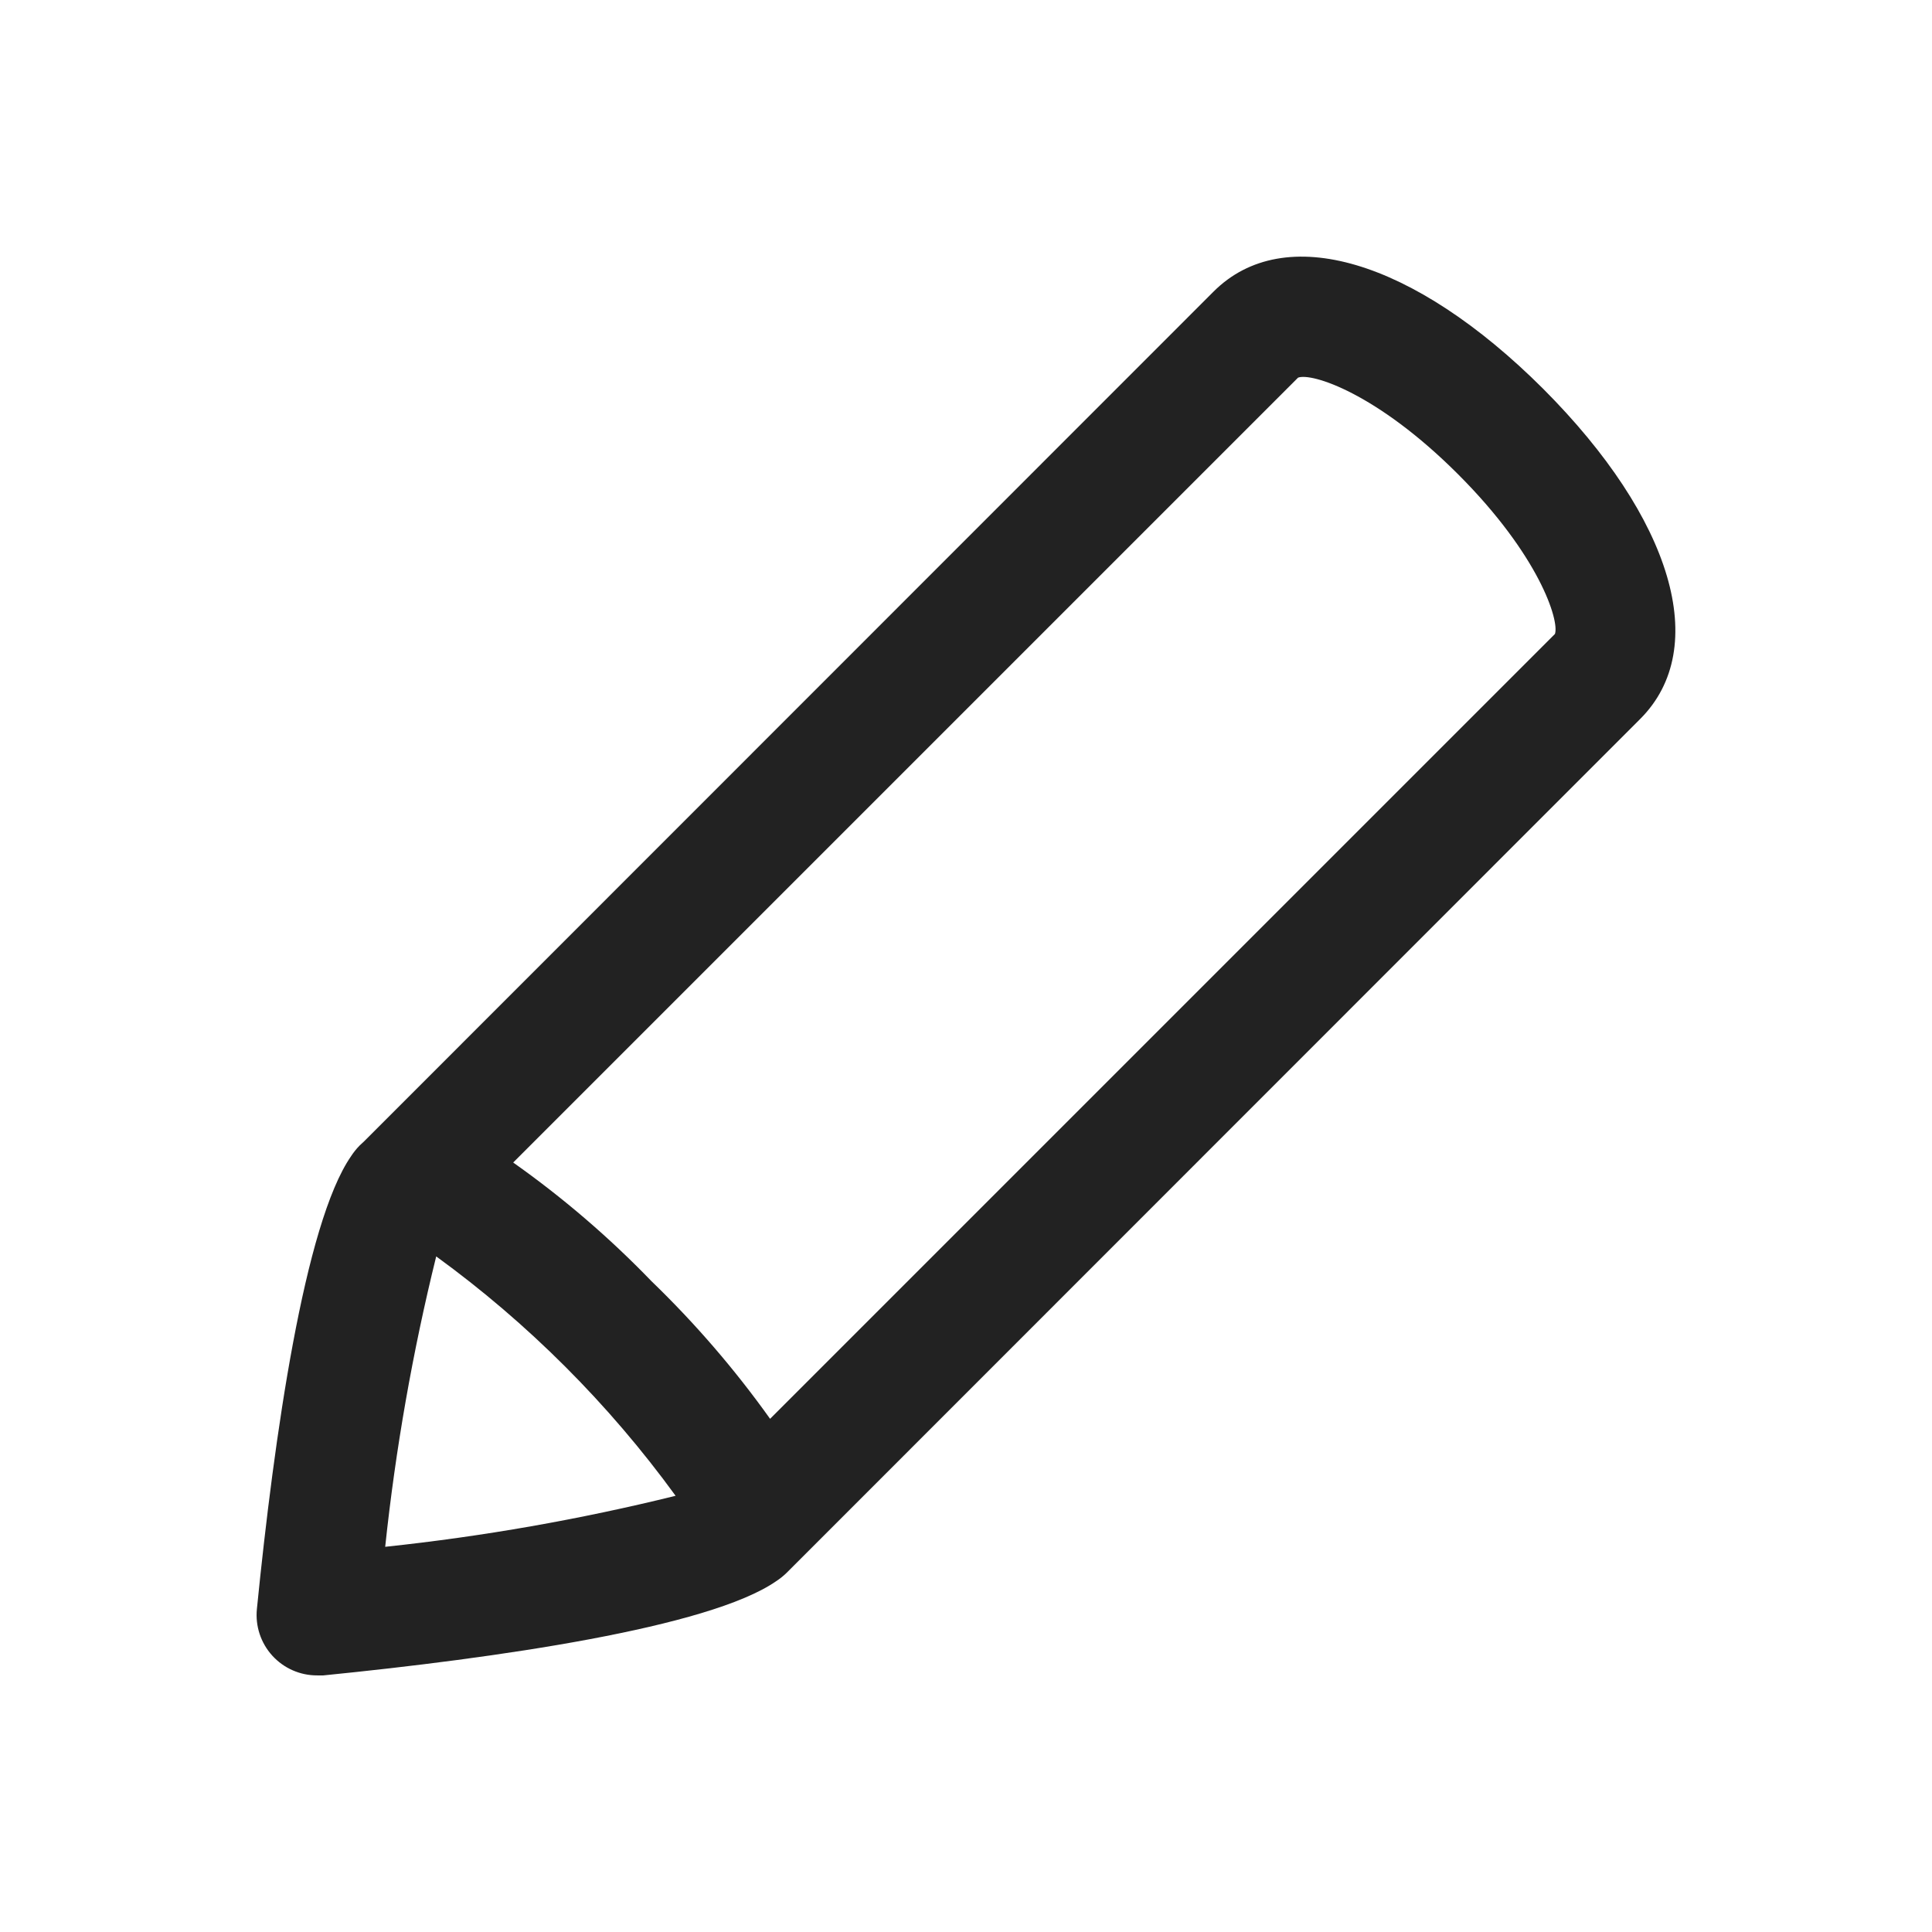
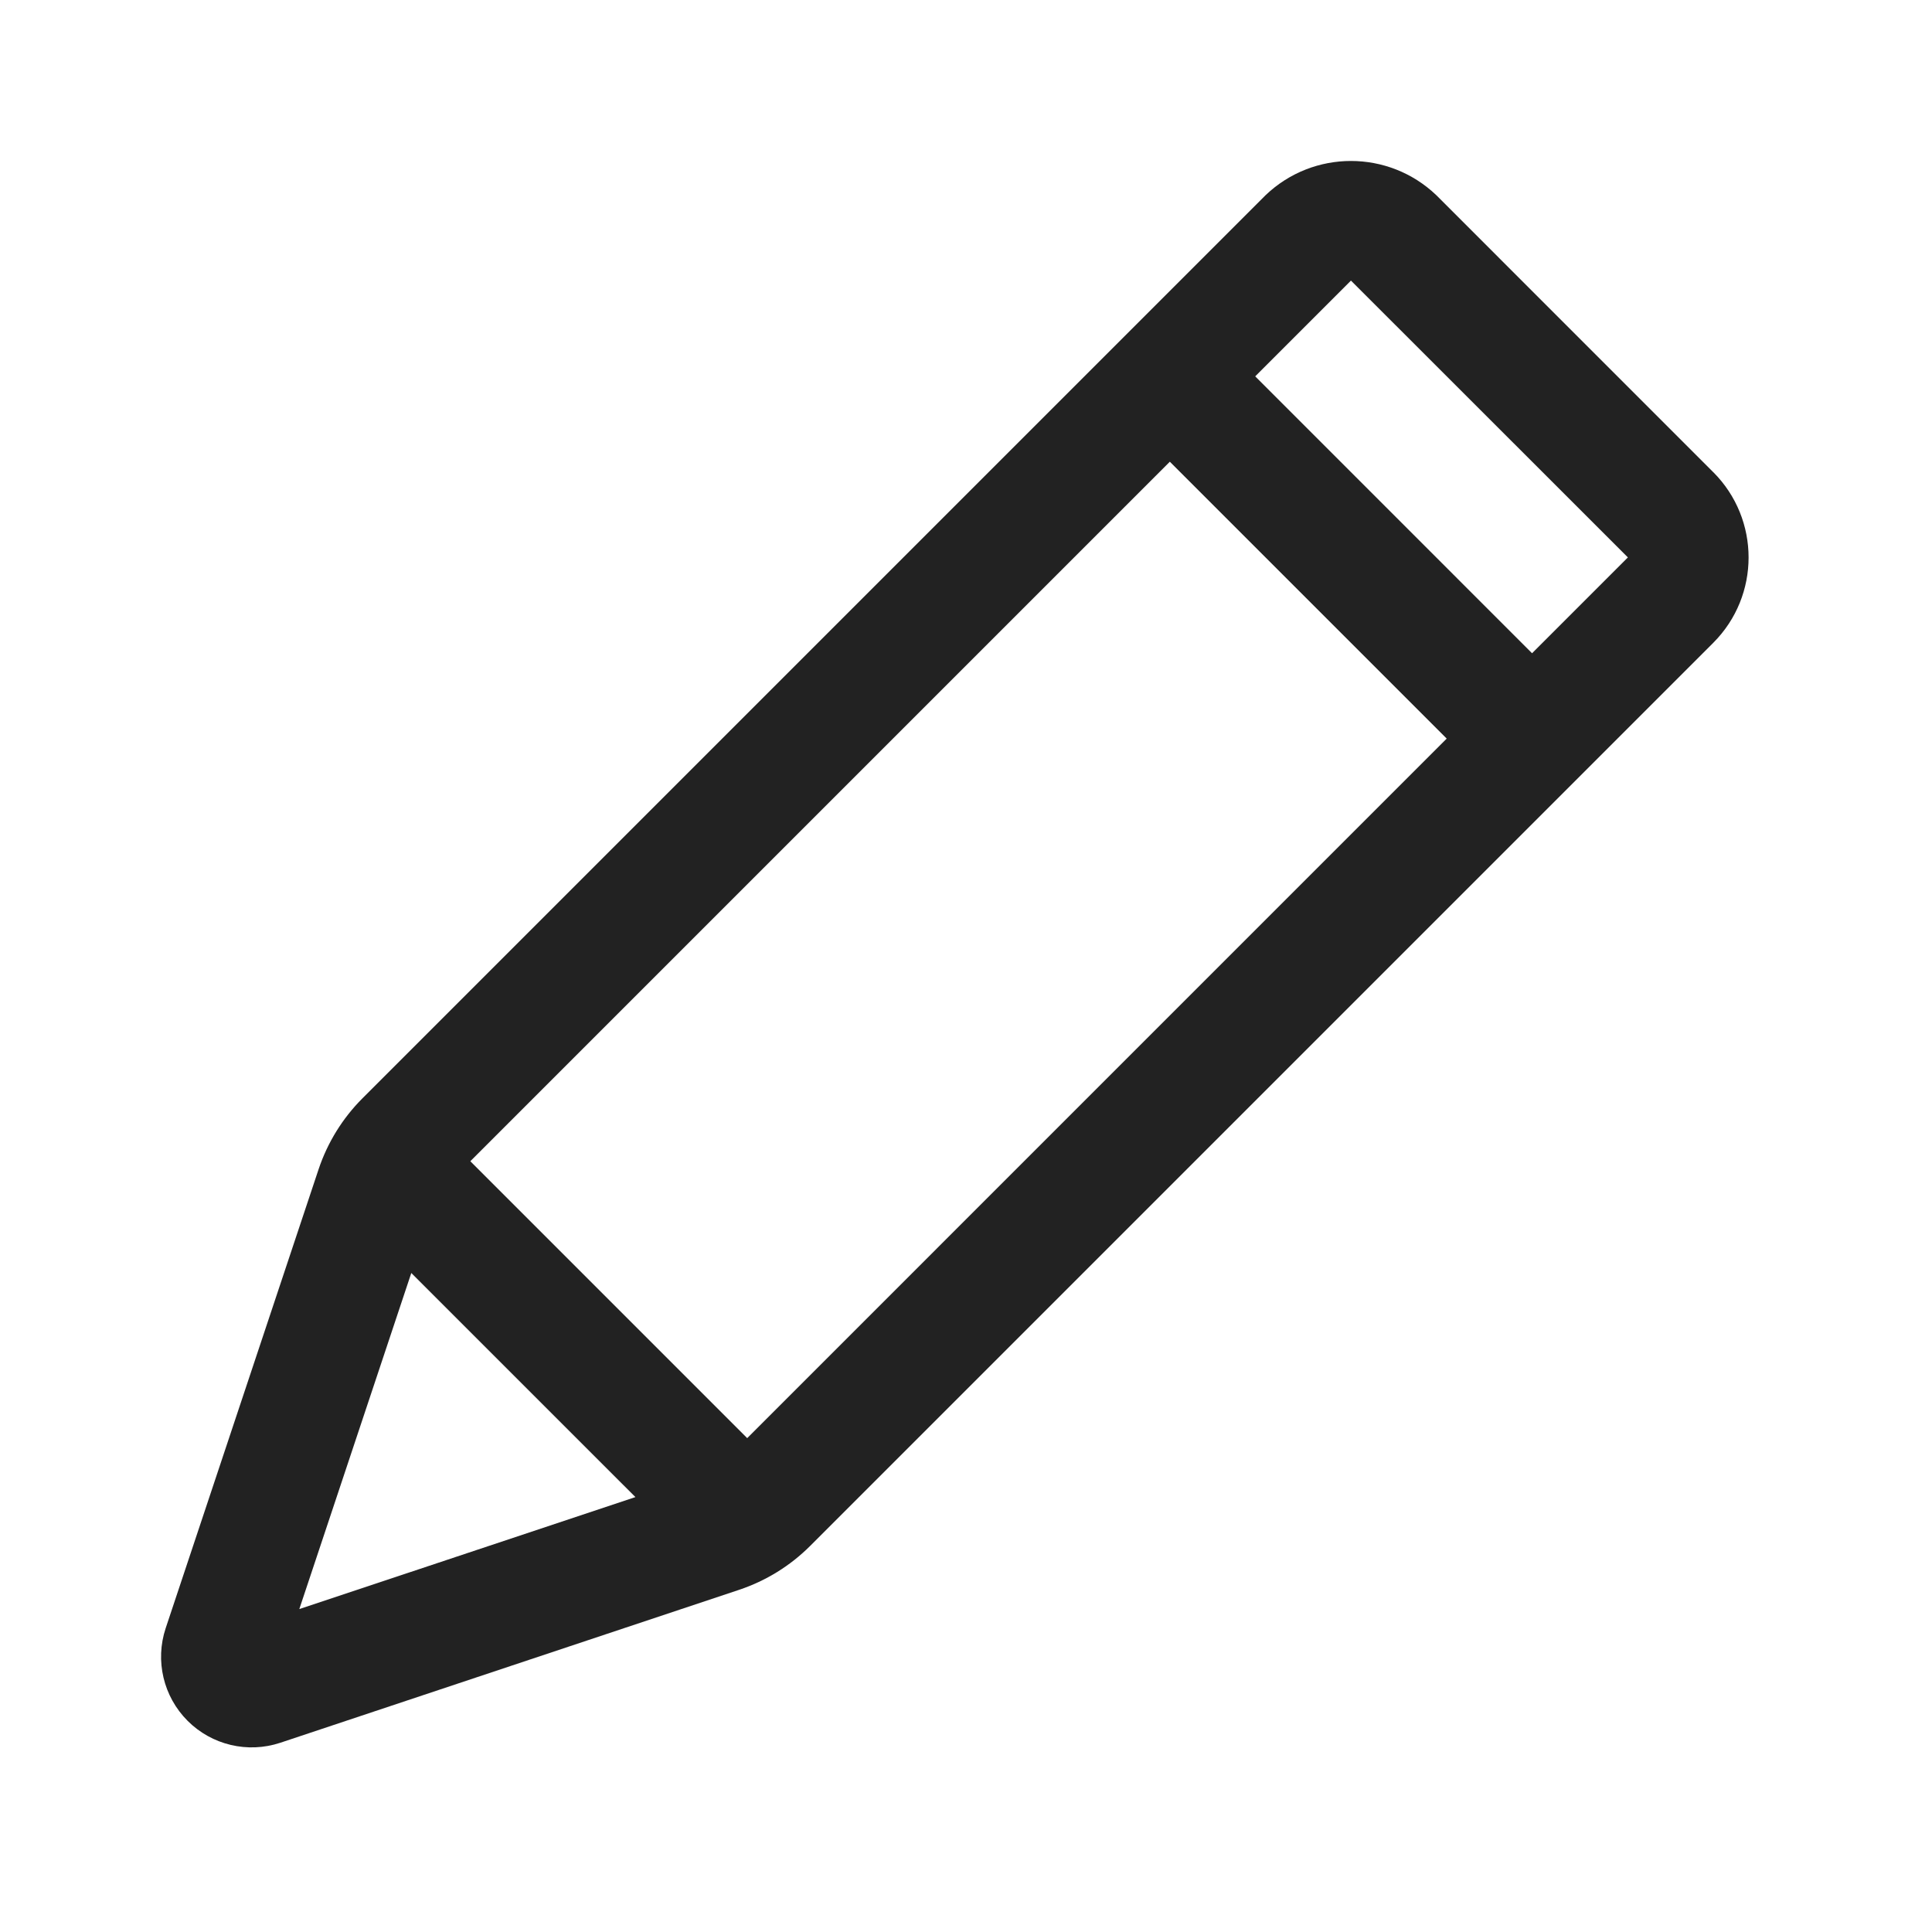
- <svg xmlns="http://www.w3.org/2000/svg" viewBox="0 0 64 64">
-   <path fill="#222" fill-rule="evenodd" d="M51.12 12.88c-4.3-4.29-8.58-5.56-10.92-3.22L12.07 37.8l-.16.15a2.26 2.26 0 0 0-.28.35c-1.54 2.22-2.55 9.29-3.12 15a2 2 0 0 0 2 2.2h.2c5.71-.57 12.78-1.58 15-3.12a2.26 2.26 0 0 0 .35-.28l28.28-28.29c2.34-2.35 1.07-6.63-3.22-10.93zM12.76 51.24a71.59 71.59 0 0 1 1.69-9.62 35.94 35.94 0 0 1 7.93 7.93 71.59 71.59 0 0 1-9.62 1.69zM51.51 21l-26 26a32.82 32.82 0 0 0-3.93-4.56A32.12 32.12 0 0 0 17 38.51l26-26c.45-.17 2.61.51 5.3 3.2 2.69 2.69 3.36 4.85 3.21 5.29z" />
+ <svg xmlns="http://www.w3.org/2000/svg" width="64" height="64" fill="none">
+   <path d="M56.752 15.64 47.58 6.466a4.094 4.094 0 0 0-5.656 0L12.005 36.385a6.027 6.027 0 0 0-1.45 2.345L5.488 53.937a3.003 3.003 0 0 0 3.795 3.795l15.206-5.069a6.027 6.027 0 0 0 2.346-1.45l29.918-29.918a4 4 0 0 0 0-5.656ZM13.625 42.17l7.424 7.423-11.134 3.71 3.71-11.134Zm11.127 5.47-9.172-9.173 23.172-23.172 9.172 9.172L24.752 47.64Zm26-26-9.172-9.173 3.172-3.172 9.174 9.17-3.174 3.174Z" fill="#222" />
</svg>
